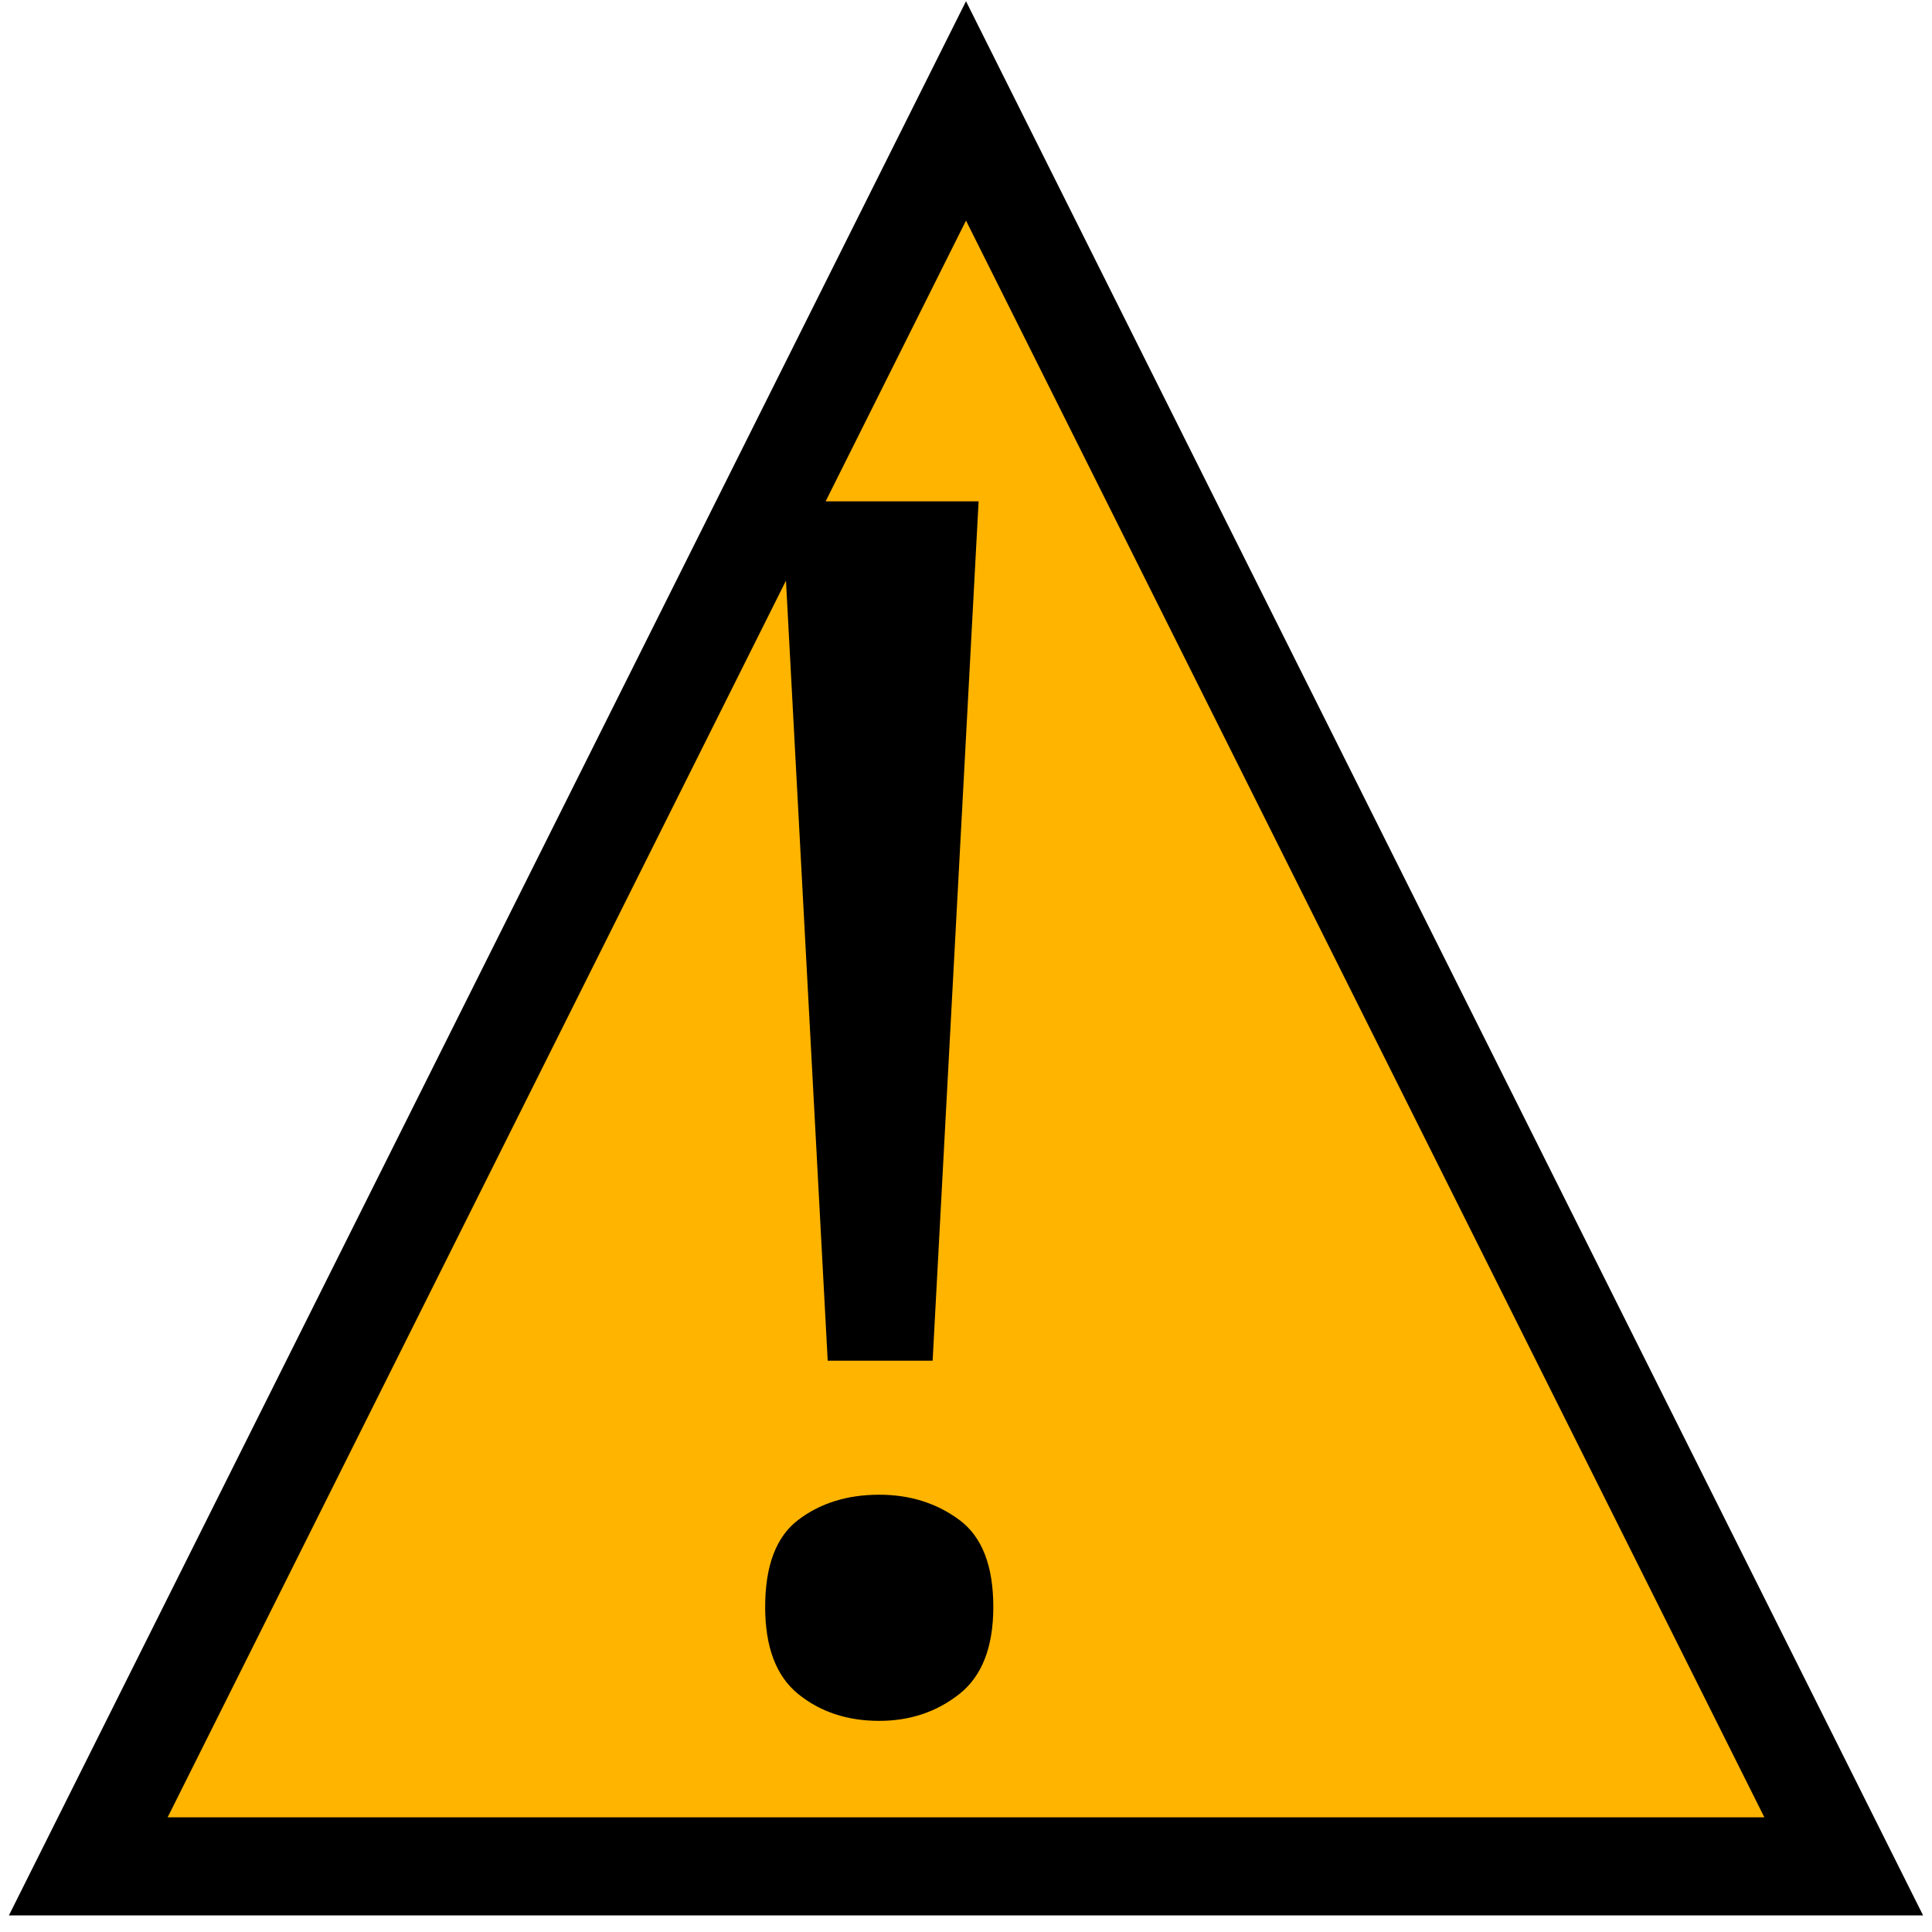
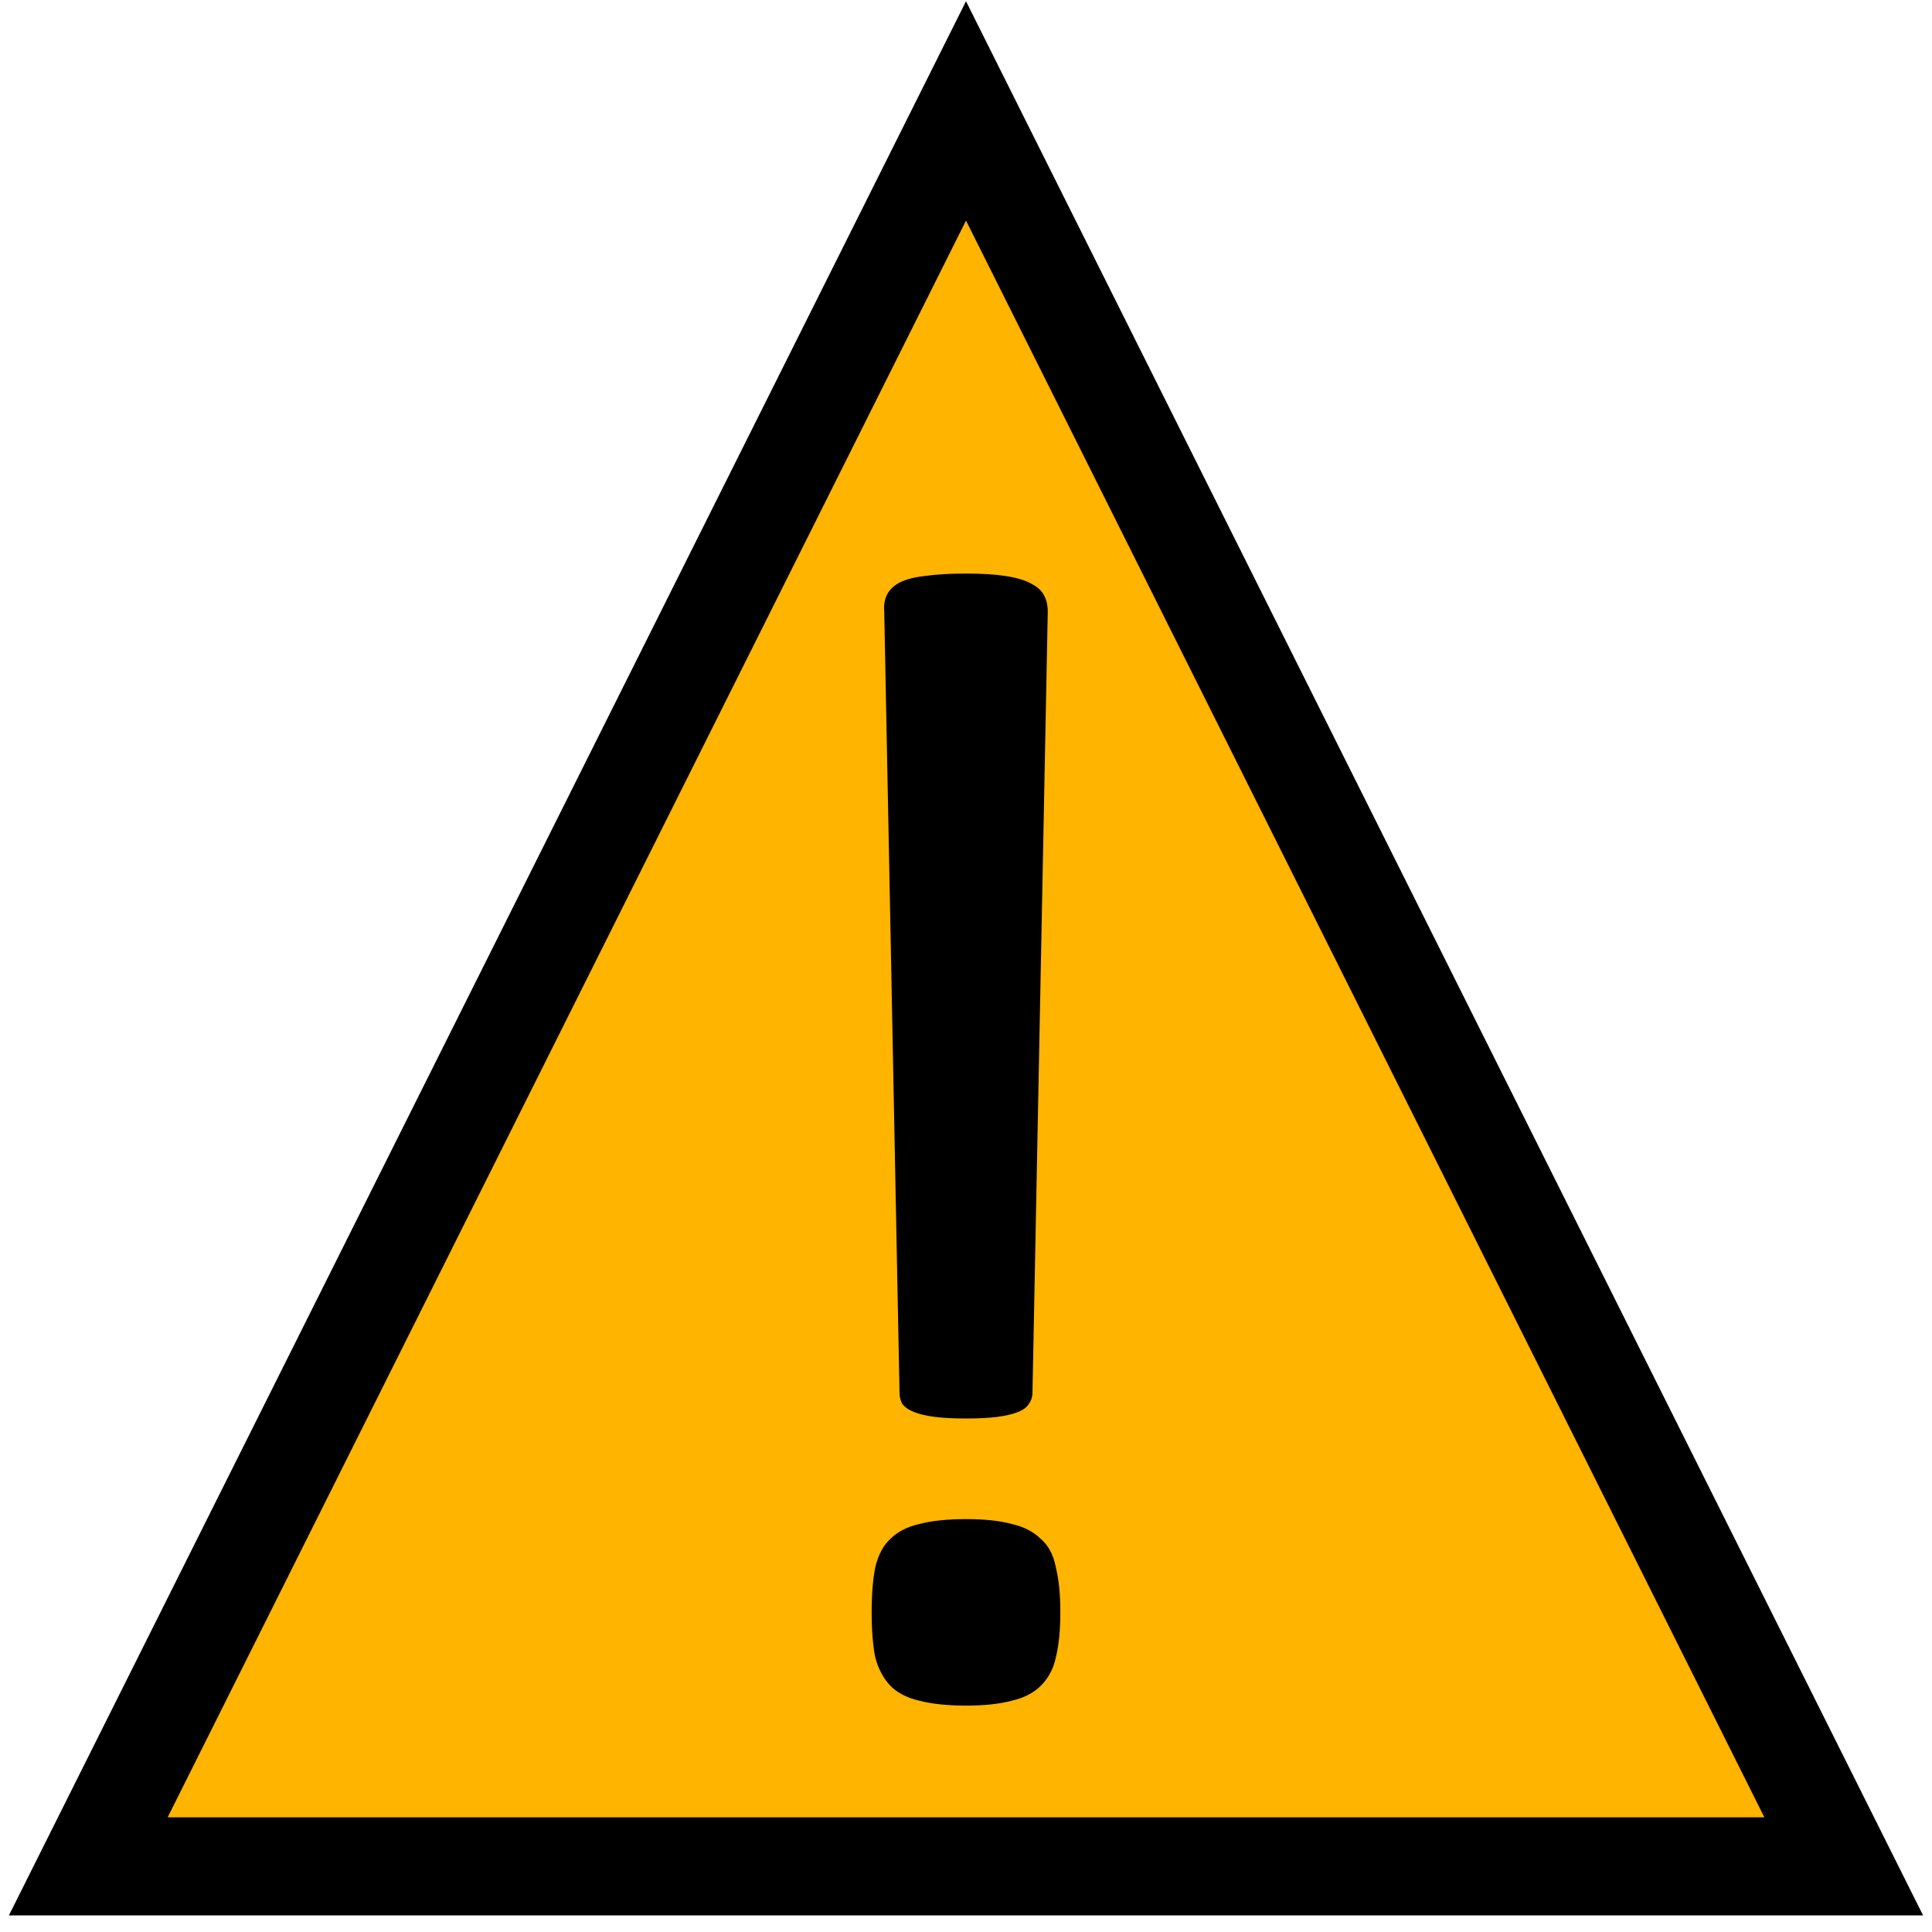
<svg xmlns="http://www.w3.org/2000/svg" width="512" height="512" id="svg2" version="1.1">
  <defs id="defs4" />
  <g id="layer1" transform="translate(0,-540.3622)">
-     <g id="g3996">
-       <path id="path3986" d="M 23.393,1034.969 256,569.755 488.607,1034.969 z" style="fill:#ffb400;fill-opacity:1;stroke:#000000;stroke-width:26;stroke-linecap:butt;stroke-linejoin:miter;stroke-miterlimit:4;stroke-opacity:1;stroke-dasharray:none" />
-       <text transform="scale(1.048052,0.9541513)" id="text3974" y="1037.775" x="159.979" style="font-size:154.373px;font-style:normal;font-variant:normal;font-weight:normal;font-stretch:normal;line-height:125%;letter-spacing:0px;word-spacing:0px;fill:#000000;fill-opacity:1;stroke:none;font-family:Calibri;-inkscape-font-specification:Calibri" xml:space="preserve">
-         <tspan style="font-size:465.262px;stroke:none" y="1037.775" x="159.979" id="tspan3976">!</tspan>
-       </text>
+     <g id="g4143">
+       <g id="g4155">
+         <path style="fill:#ffb400;fill-opacity:1;stroke:#000000;stroke-width:26;stroke-linecap:butt;stroke-linejoin:miter;stroke-miterlimit:4;stroke-dasharray:none;stroke-opacity:1" d="M 23.393,1034.969 256,569.755 488.607,1034.969 Z" id="path3986" />
+         <path id="path4141" style="fill:#000000;fill-opacity:1;stroke:none" d="m 273.619,909.342 q 0,1.734 -0.952,3.035 -0.714,1.301 -2.857,2.168 -2.143,0.867 -5.476,1.301 -3.333,0.434 -8.333,0.434 -5,0 -8.333,-0.434 -3.333,-0.434 -5.476,-1.301 -2.143,-0.867 -3.095,-2.168 -0.714,-1.301 -0.714,-3.035 l -4.048,-206.792 q -0.238,-2.601 0.714,-4.552 0.952,-1.951 3.333,-3.251 2.619,-1.301 6.667,-1.734 4.286,-0.65 10.952,-0.65 6.429,0 10.476,0.65 4.286,0.65 6.667,1.951 2.619,1.301 3.571,3.251 0.952,1.734 0.952,4.335 l -4.048,206.792 z m 7.381,58.309 q 0,7.153 -1.19,11.922 -0.952,4.552 -4.048,7.587 -2.857,2.818 -7.619,3.902 -4.762,1.301 -12.143,1.301 -7.381,0 -12.381,-1.301 -4.762,-1.084 -7.619,-3.902 -2.857,-3.035 -4.048,-7.587 Q 231,974.804 231,967.651 q 0,-7.153 0.952,-11.922 1.19,-4.986 4.048,-7.587 2.857,-2.818 7.619,-3.902 5,-1.301 12.381,-1.301 7.381,0 12.143,1.301 4.762,1.084 7.619,3.902 3.095,2.601 4.048,7.587 1.19,4.769 1.19,11.922 z" />
+       </g>
    </g>
  </g>
</svg>
